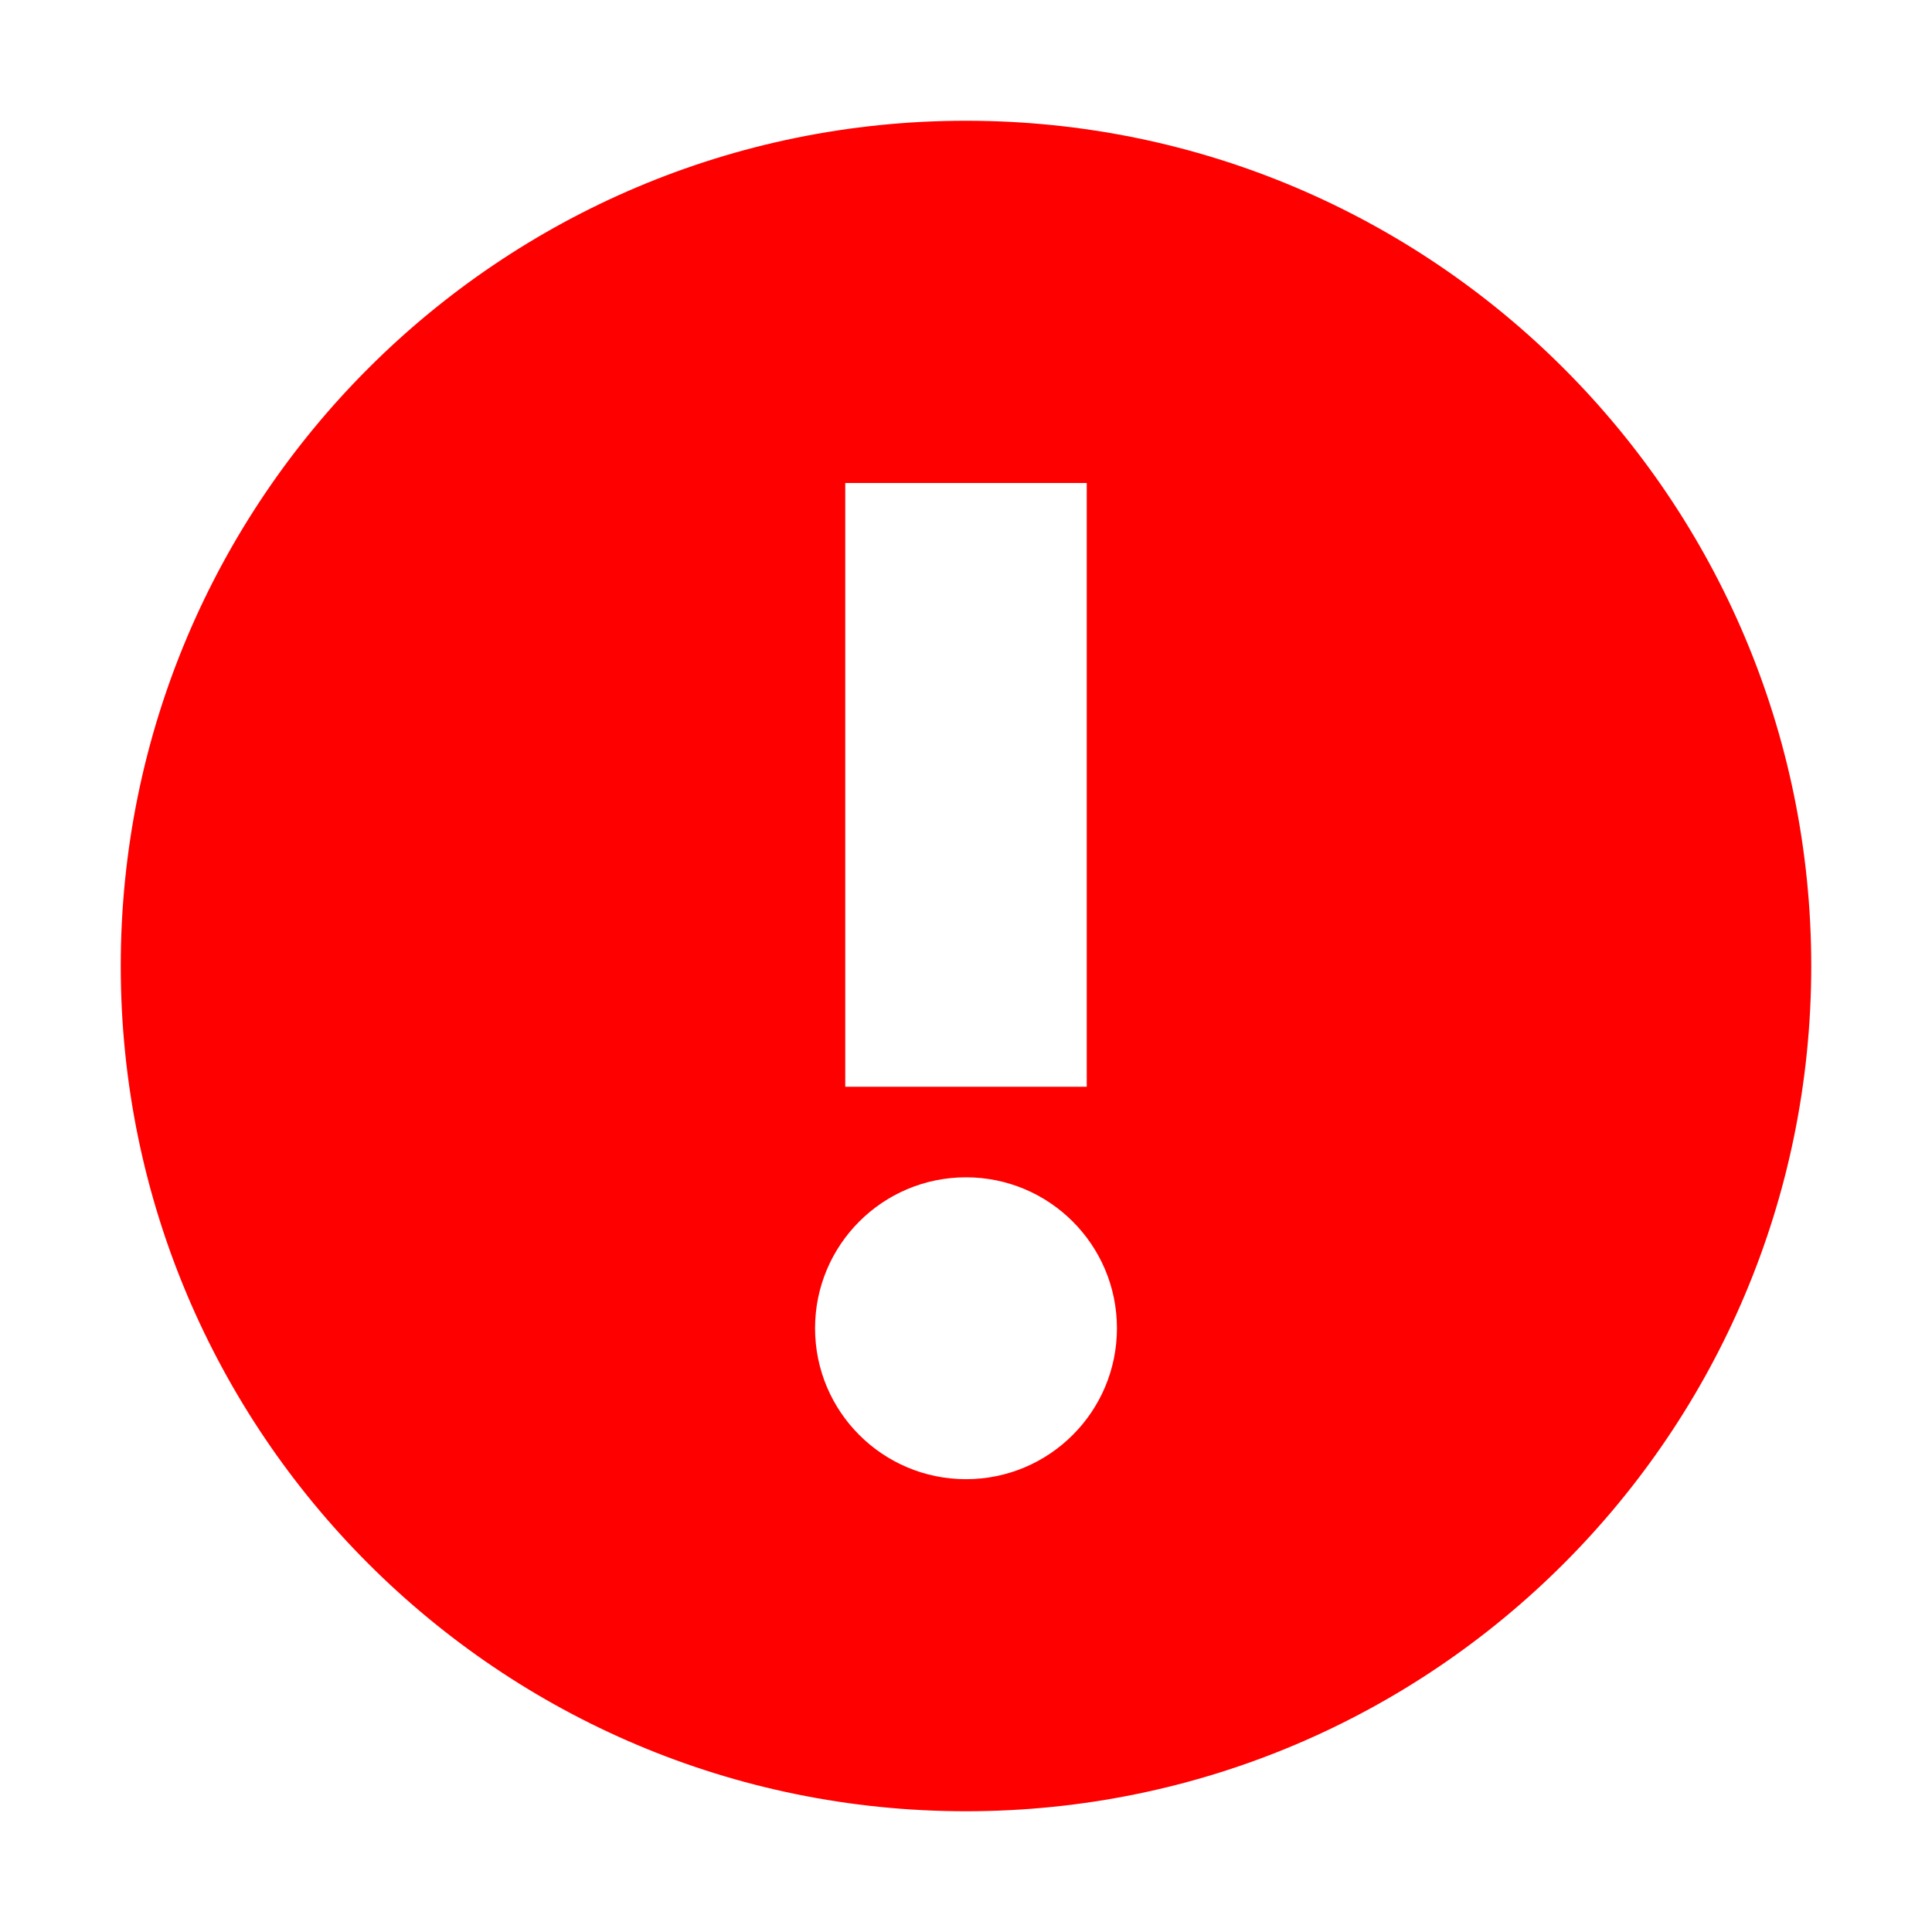
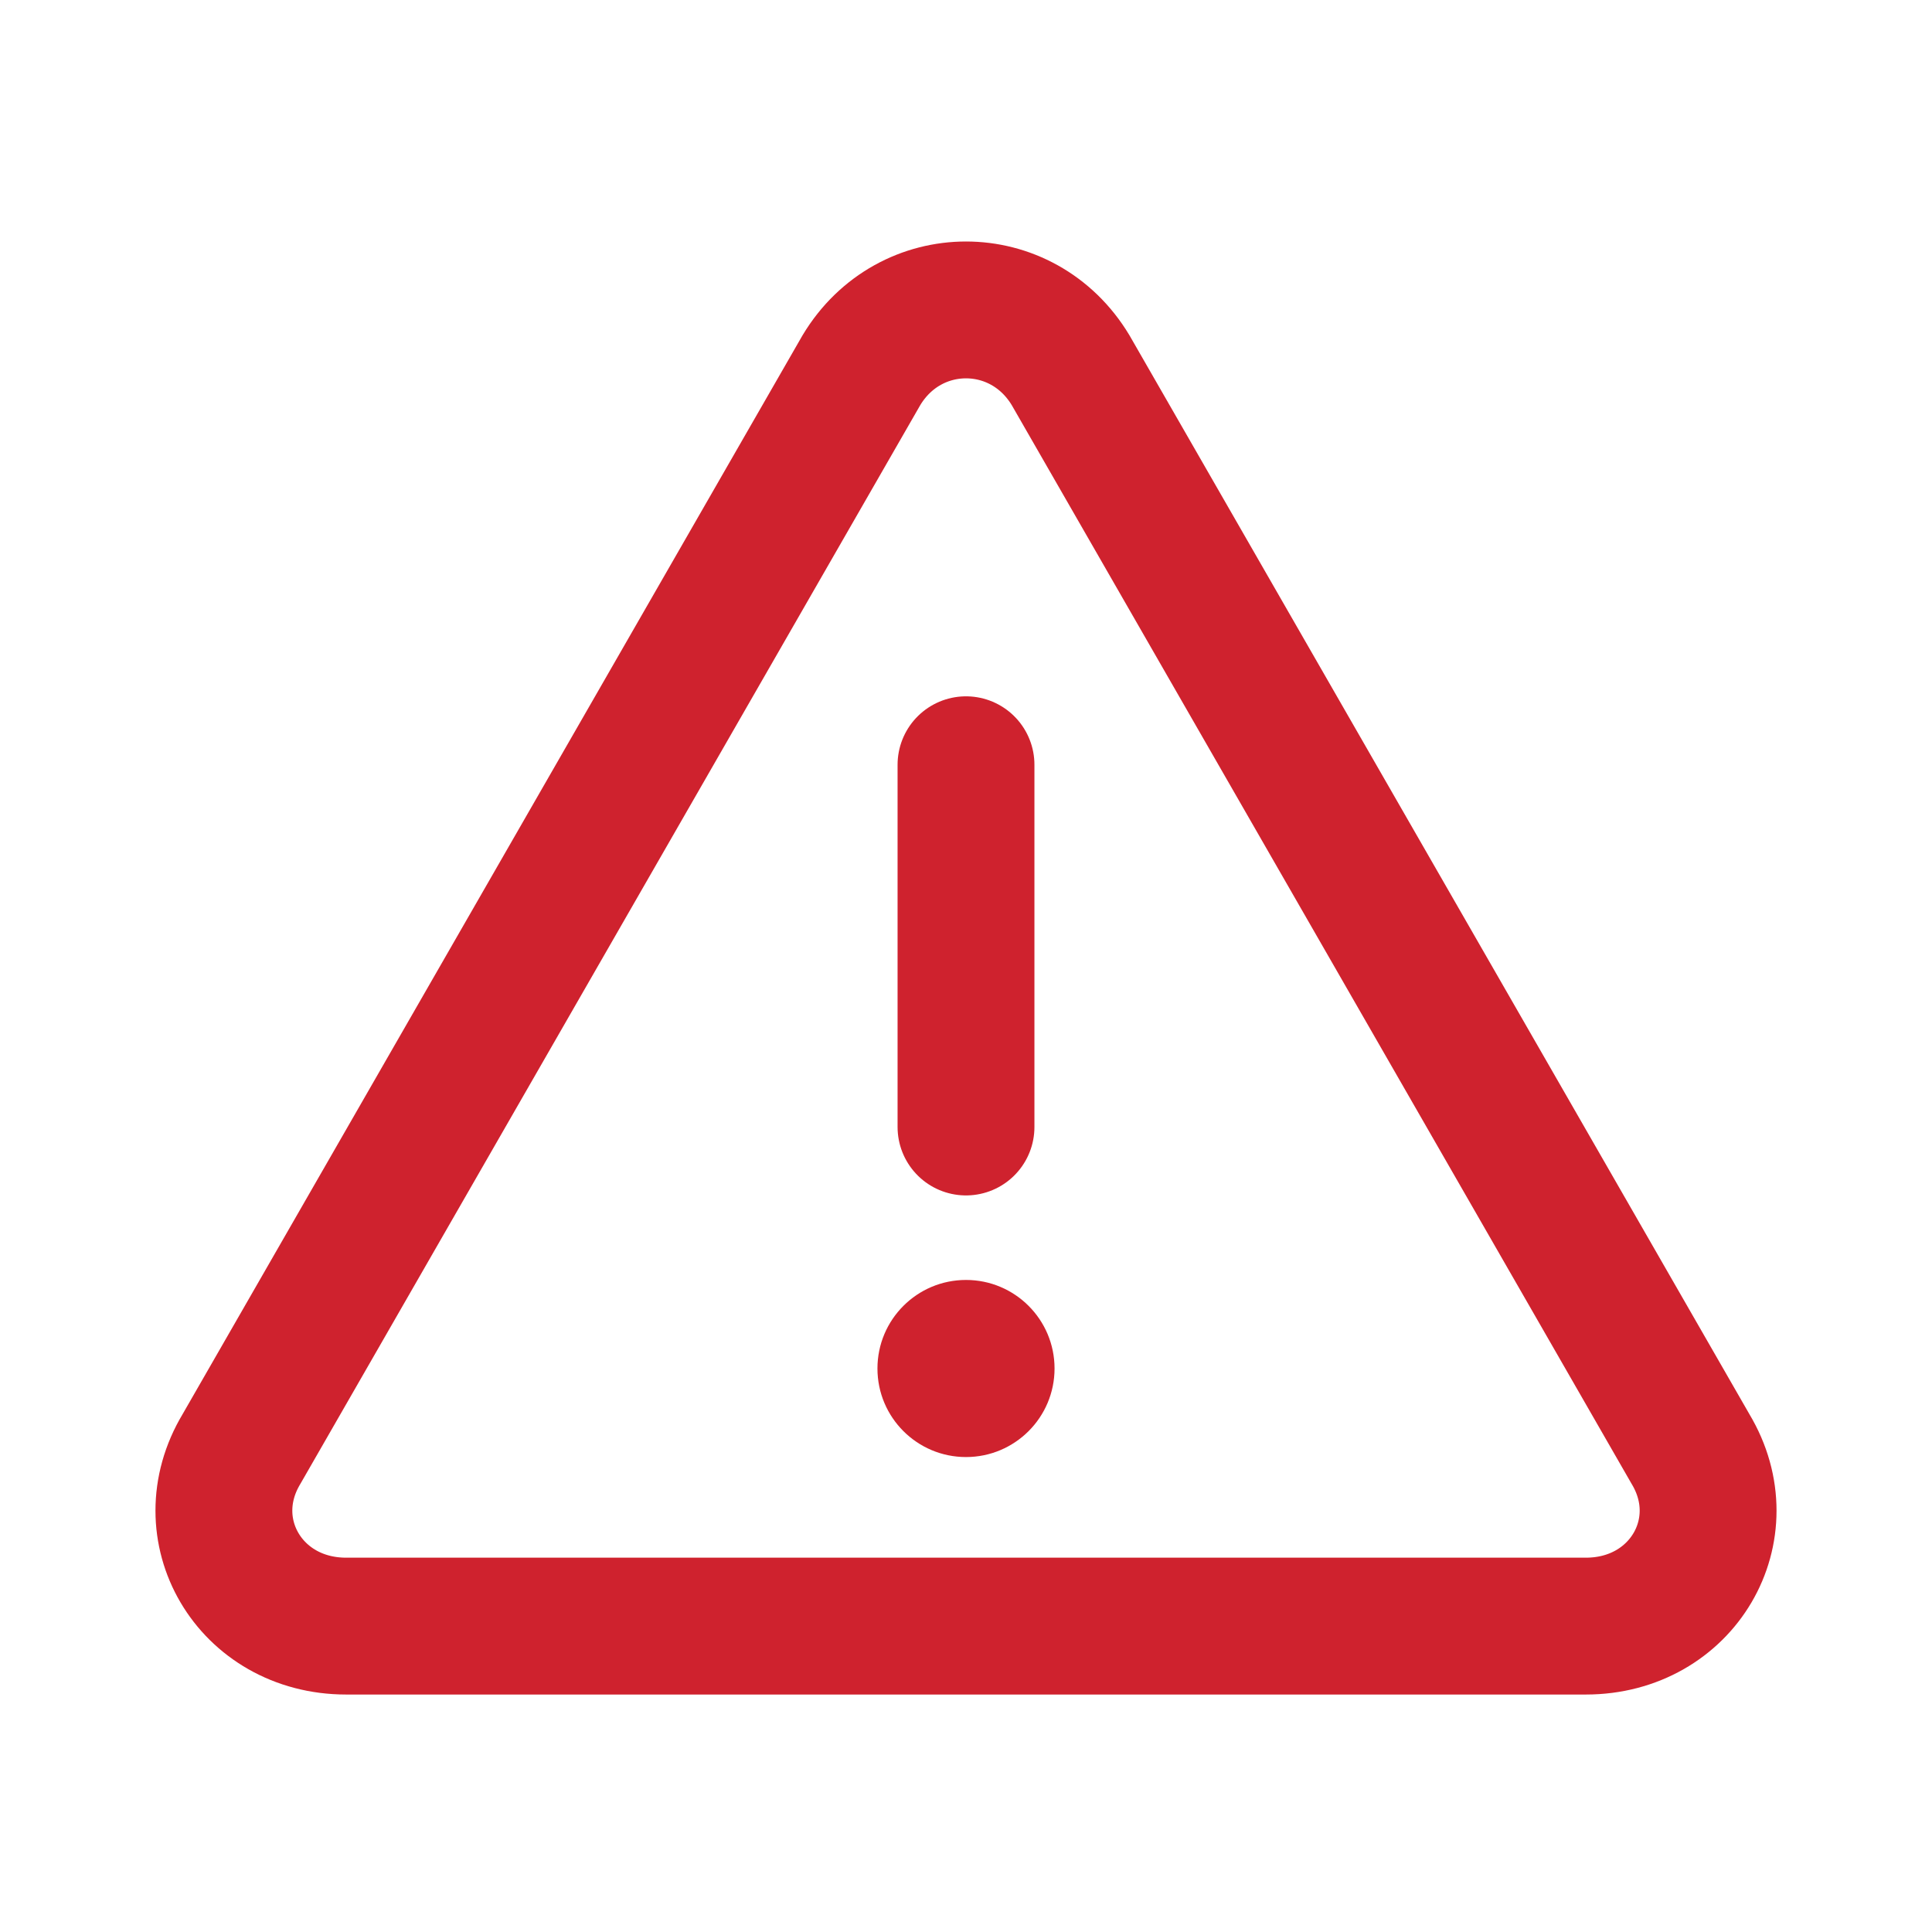
- <svg xmlns="http://www.w3.org/2000/svg" height="32" viewBox="0 0 32 32" width="32">
-   <path d="m8 1a7 7 0 0 0 -7 7 7 7 0 0 0 7 7 7 7 0 0 0 7-7 7 7 0 0 0 -7-7zm-1 3h2v5h-2zm1 5.75a1.25 1.25 0 0 1 1.25 1.25 1.25 1.25 0 0 1 -1.25 1.25 1.25 1.25 0 0 1 -1.25-1.25 1.25 1.25 0 0 1 1.25-1.25z" fill="#f00" transform="scale(2)" />
+ <svg xmlns="http://www.w3.org/2000/svg" width="32" height="32" viewBox="0 0 24 24" fill="none" stroke-width="1.7" stroke-linecap="round" stroke-linejoin="round">
+   <style>@media (prefers-color-scheme:dark){.s0{stroke:#f85149}.f0{fill:#f85149}}</style>
+   <path class="s0" stroke="#cf222e" d="M10.7 4.6L3 18c-.6 1 .1 2.2 1.3 2.2h15.4c1.2 0 1.9-1.2 1.3-2.2L13.3 4.6c-.6-1-2-1-2.6 0zM12 9.5v4.5" />
+   <path class="f0" fill="#cf222e" stroke="none" d="M10.9 17a1.1 1.1 0 1 0 2.2 0a1.1 1.1 0 1 0 -2.2 0z" />
</svg>
